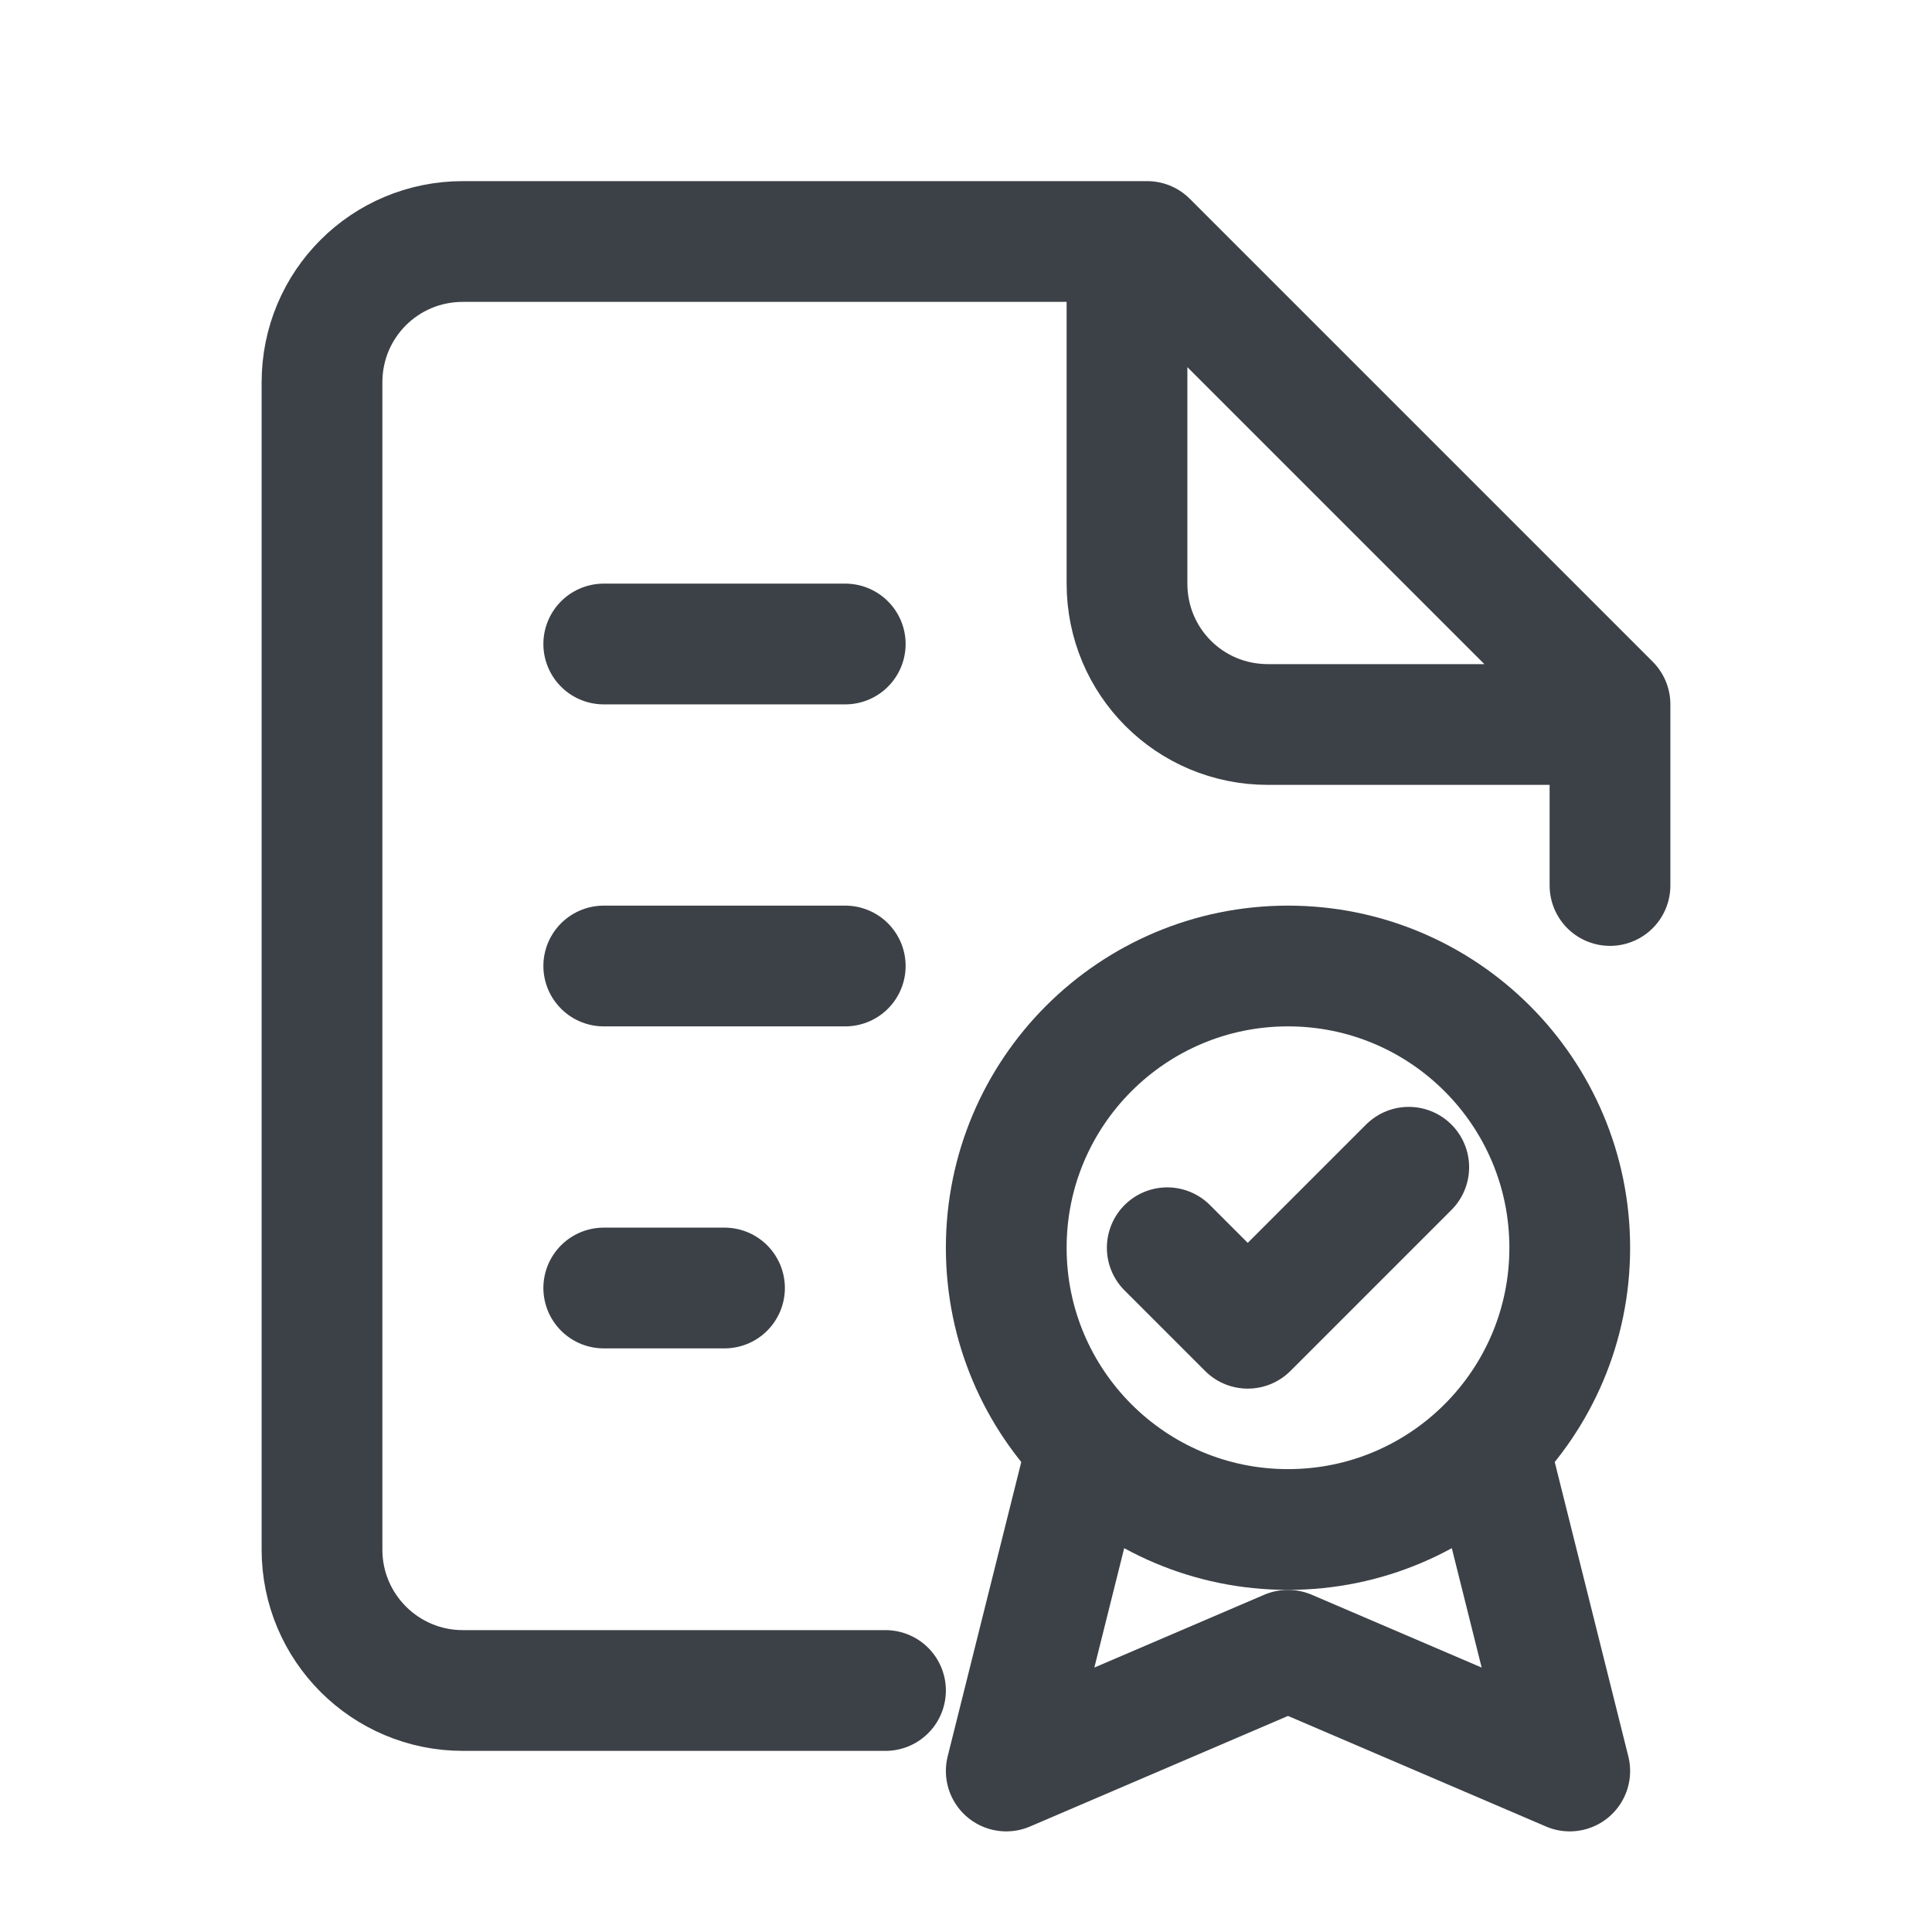
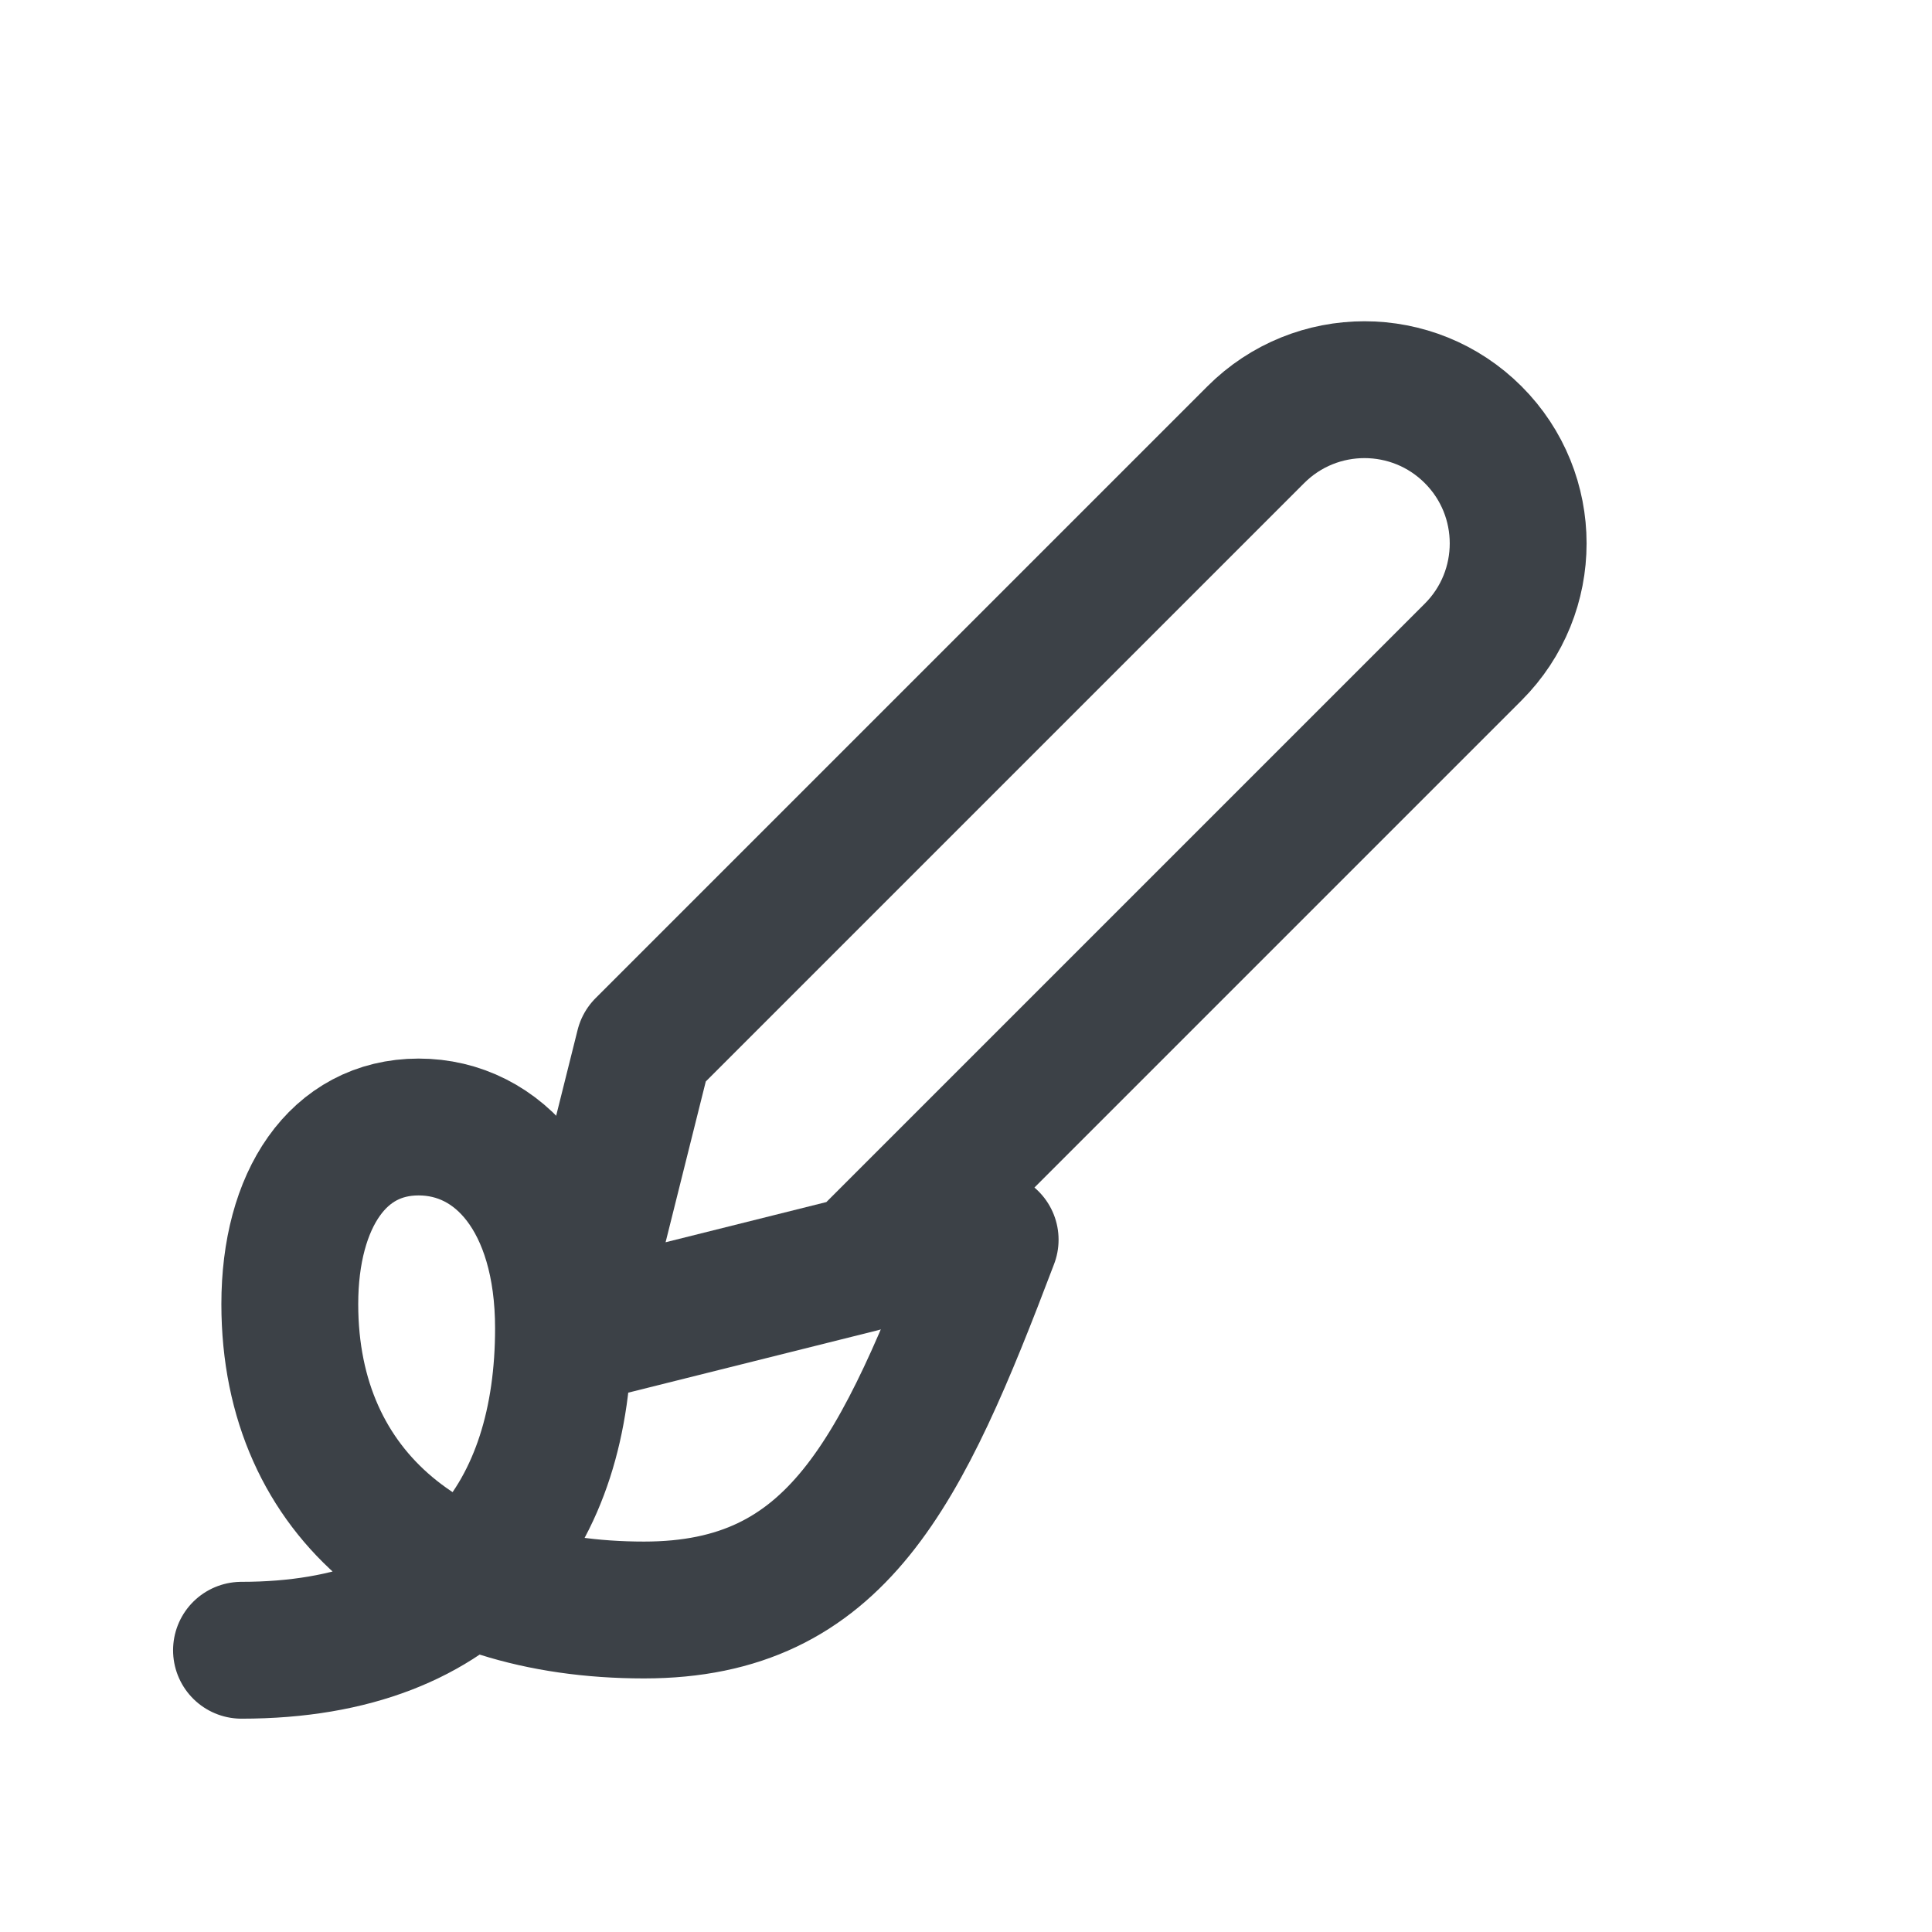
- <svg xmlns="http://www.w3.org/2000/svg" width="24" height="24" viewBox="0 0 24 24" fill="none" stroke="#3c4147" stroke-width="1.5" stroke-linecap="round" stroke-linejoin="round">
-   <path d="M11 21H5.75A1.75 1.75 0 0 1 4 19.25V4.75C4 3.78 4.78 3 5.75 3h8.5L20 8.75V11M14 3v4.25c0 .97.78 1.75 1.75 1.75H20M7.5 8h3M7.5 12h3M7.5 16H9" />
-   <circle cx="16" cy="15.5" r="3.5" />
-   <path d="m13.5 18-1 4 3.5-1.5 3.5 1.5-1-4m-4-2.5 1 1 2-2" />
+ <svg xmlns="http://www.w3.org/2000/svg" width="24" height="24" viewBox="0 0 24 24" fill="none" stroke="#3c4147" stroke-width="1.7" stroke-linecap="round" stroke-linejoin="round">
+   <path d="M3 20.5c2.8 0 4-1.7 4-4 0-1.6-.8-2.5-1.8-2.5s-1.6.9-1.6 2.2C3.6 18.6 5.4 20 8 20c2.4 0 3.2-1.7 4.3-4.6" />
+   <path d="M15.6 5.4a1.9 1.9 0 0 1 2.7 2.7l-7.6 7.6-3.6.9.9-3.6z" />
</svg>
